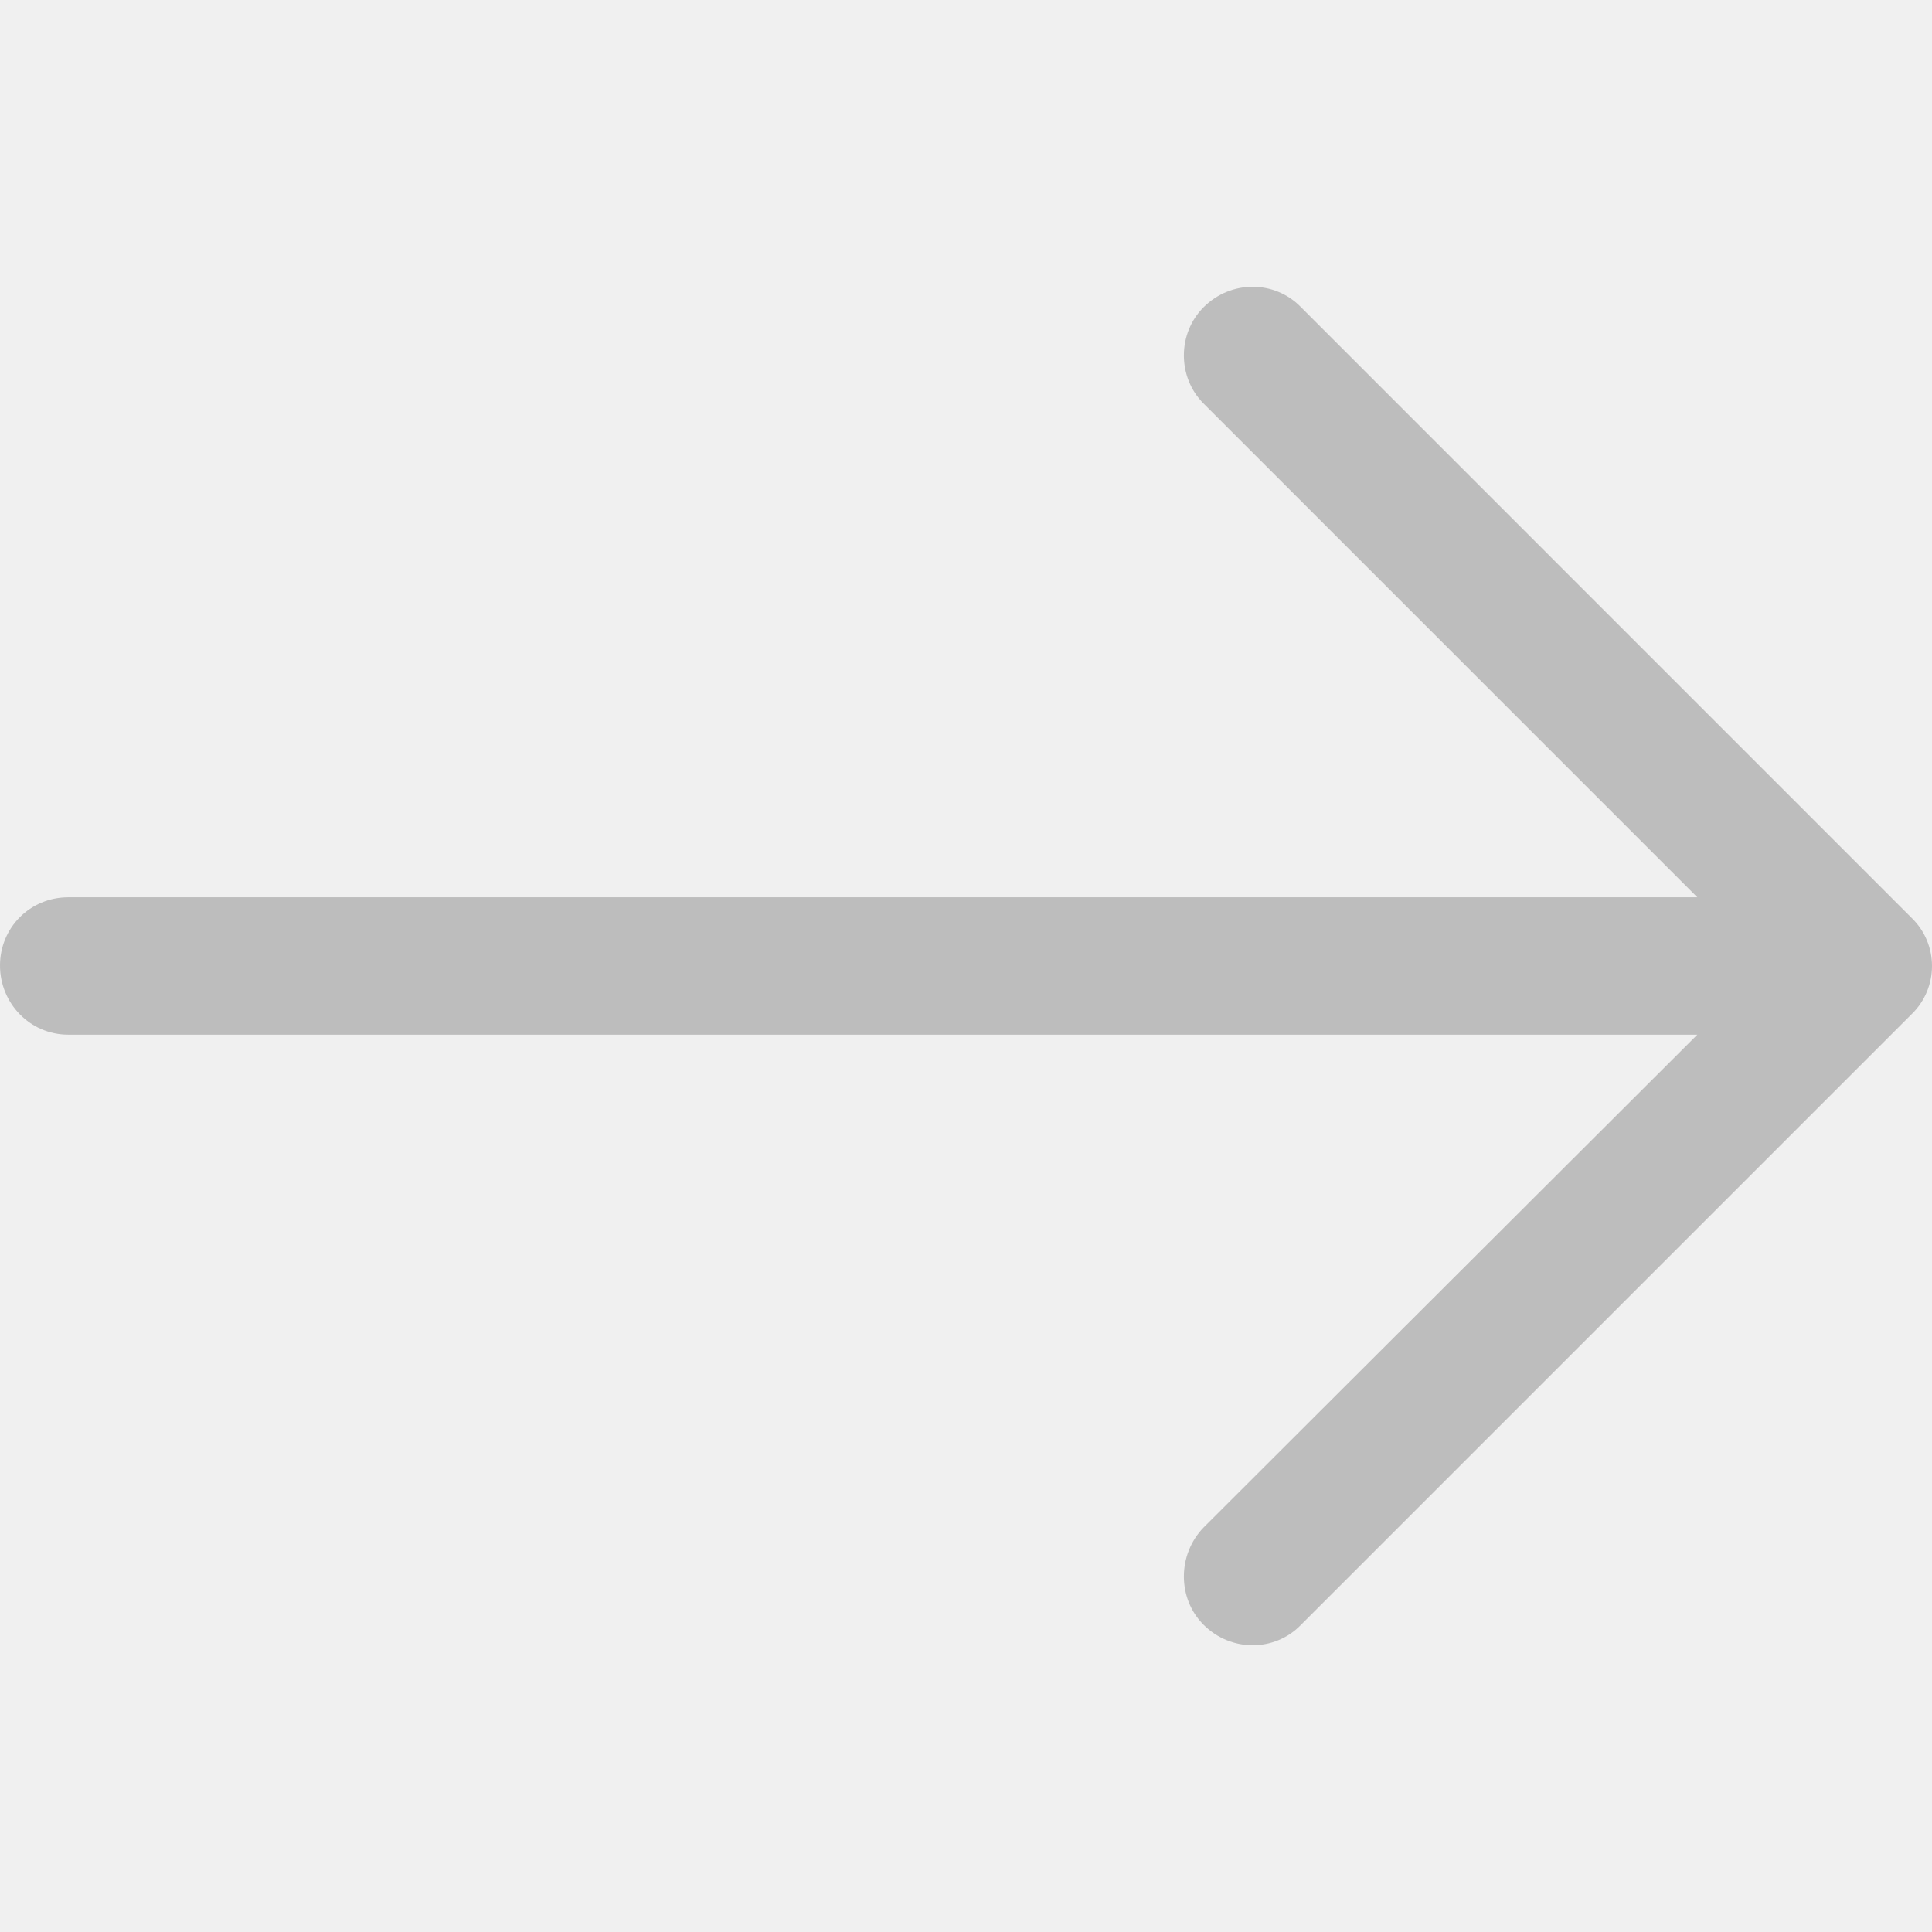
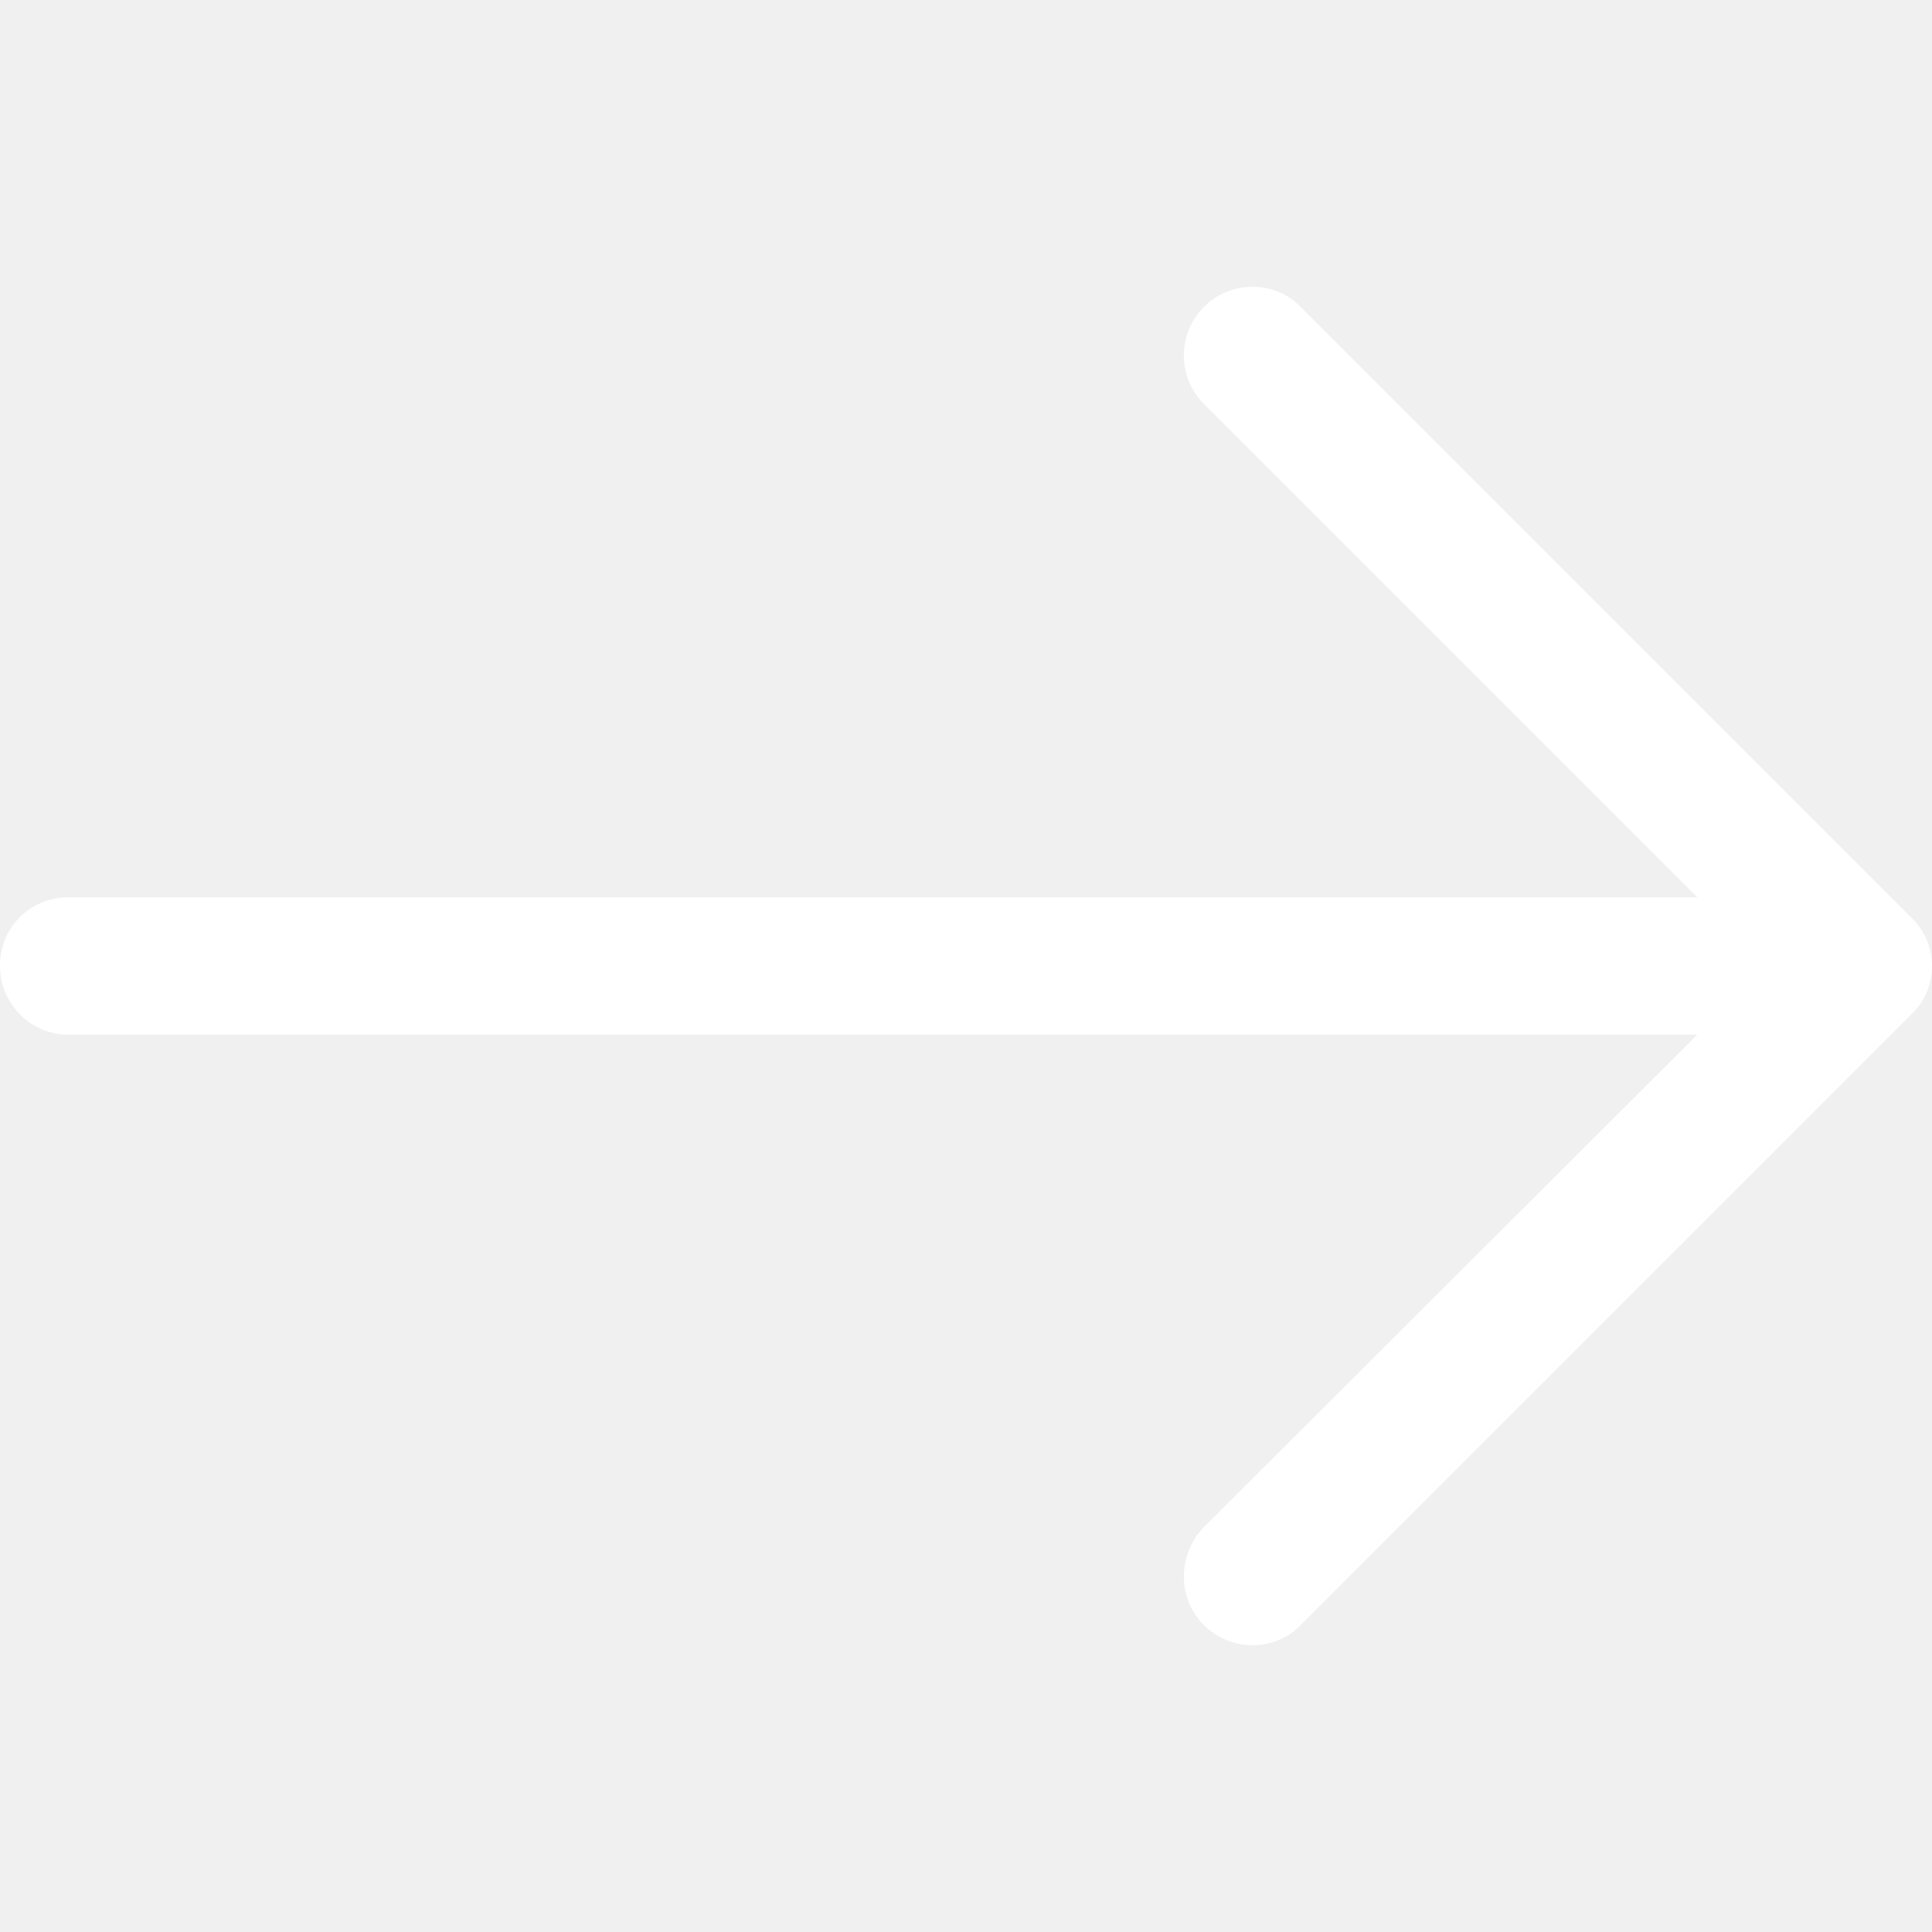
<svg xmlns="http://www.w3.org/2000/svg" version="1.1" id="Capa_1" x="0px" y="0px" viewBox="0 0 31.49 31.49" style="enable-background:new 0 0 31.49 31.49;" xml:space="preserve" width="512px" height="512px">
  <g>
-     <path d="M21.205,5.007c-0.429-0.444-1.143-0.444-1.587,0c-0.429,0.429-0.429,1.143,0,1.571l8.047,8.047H1.111  C0.492,14.626,0,15.118,0,15.737c0,0.619,0.492,1.127,1.111,1.127h26.554l-8.047,8.032c-0.429,0.444-0.429,1.159,0,1.587  c0.444,0.444,1.159,0.444,1.587,0l9.952-9.952c0.444-0.429,0.444-1.143,0-1.571L21.205,5.007z" data-original="#1E201D" class="active-path" data-old_color="#1E201D" fill="#BDBDBD" />
+     <path d="M21.205,5.007c-0.429-0.444-1.143-0.444-1.587,0c-0.429,0.429-0.429,1.143,0,1.571l8.047,8.047H1.111  C0.492,14.626,0,15.118,0,15.737c0,0.619,0.492,1.127,1.111,1.127h26.554l-8.047,8.032c-0.429,0.444-0.429,1.159,0,1.587  c0.444,0.444,1.159,0.444,1.587,0l9.952-9.952c0.444-0.429,0.444-1.143,0-1.571L21.205,5.007z" data-original="#1E201D" class="active-path" data-old_color="#1E201D" fill="#ffffff" />
  </g>
</svg>
